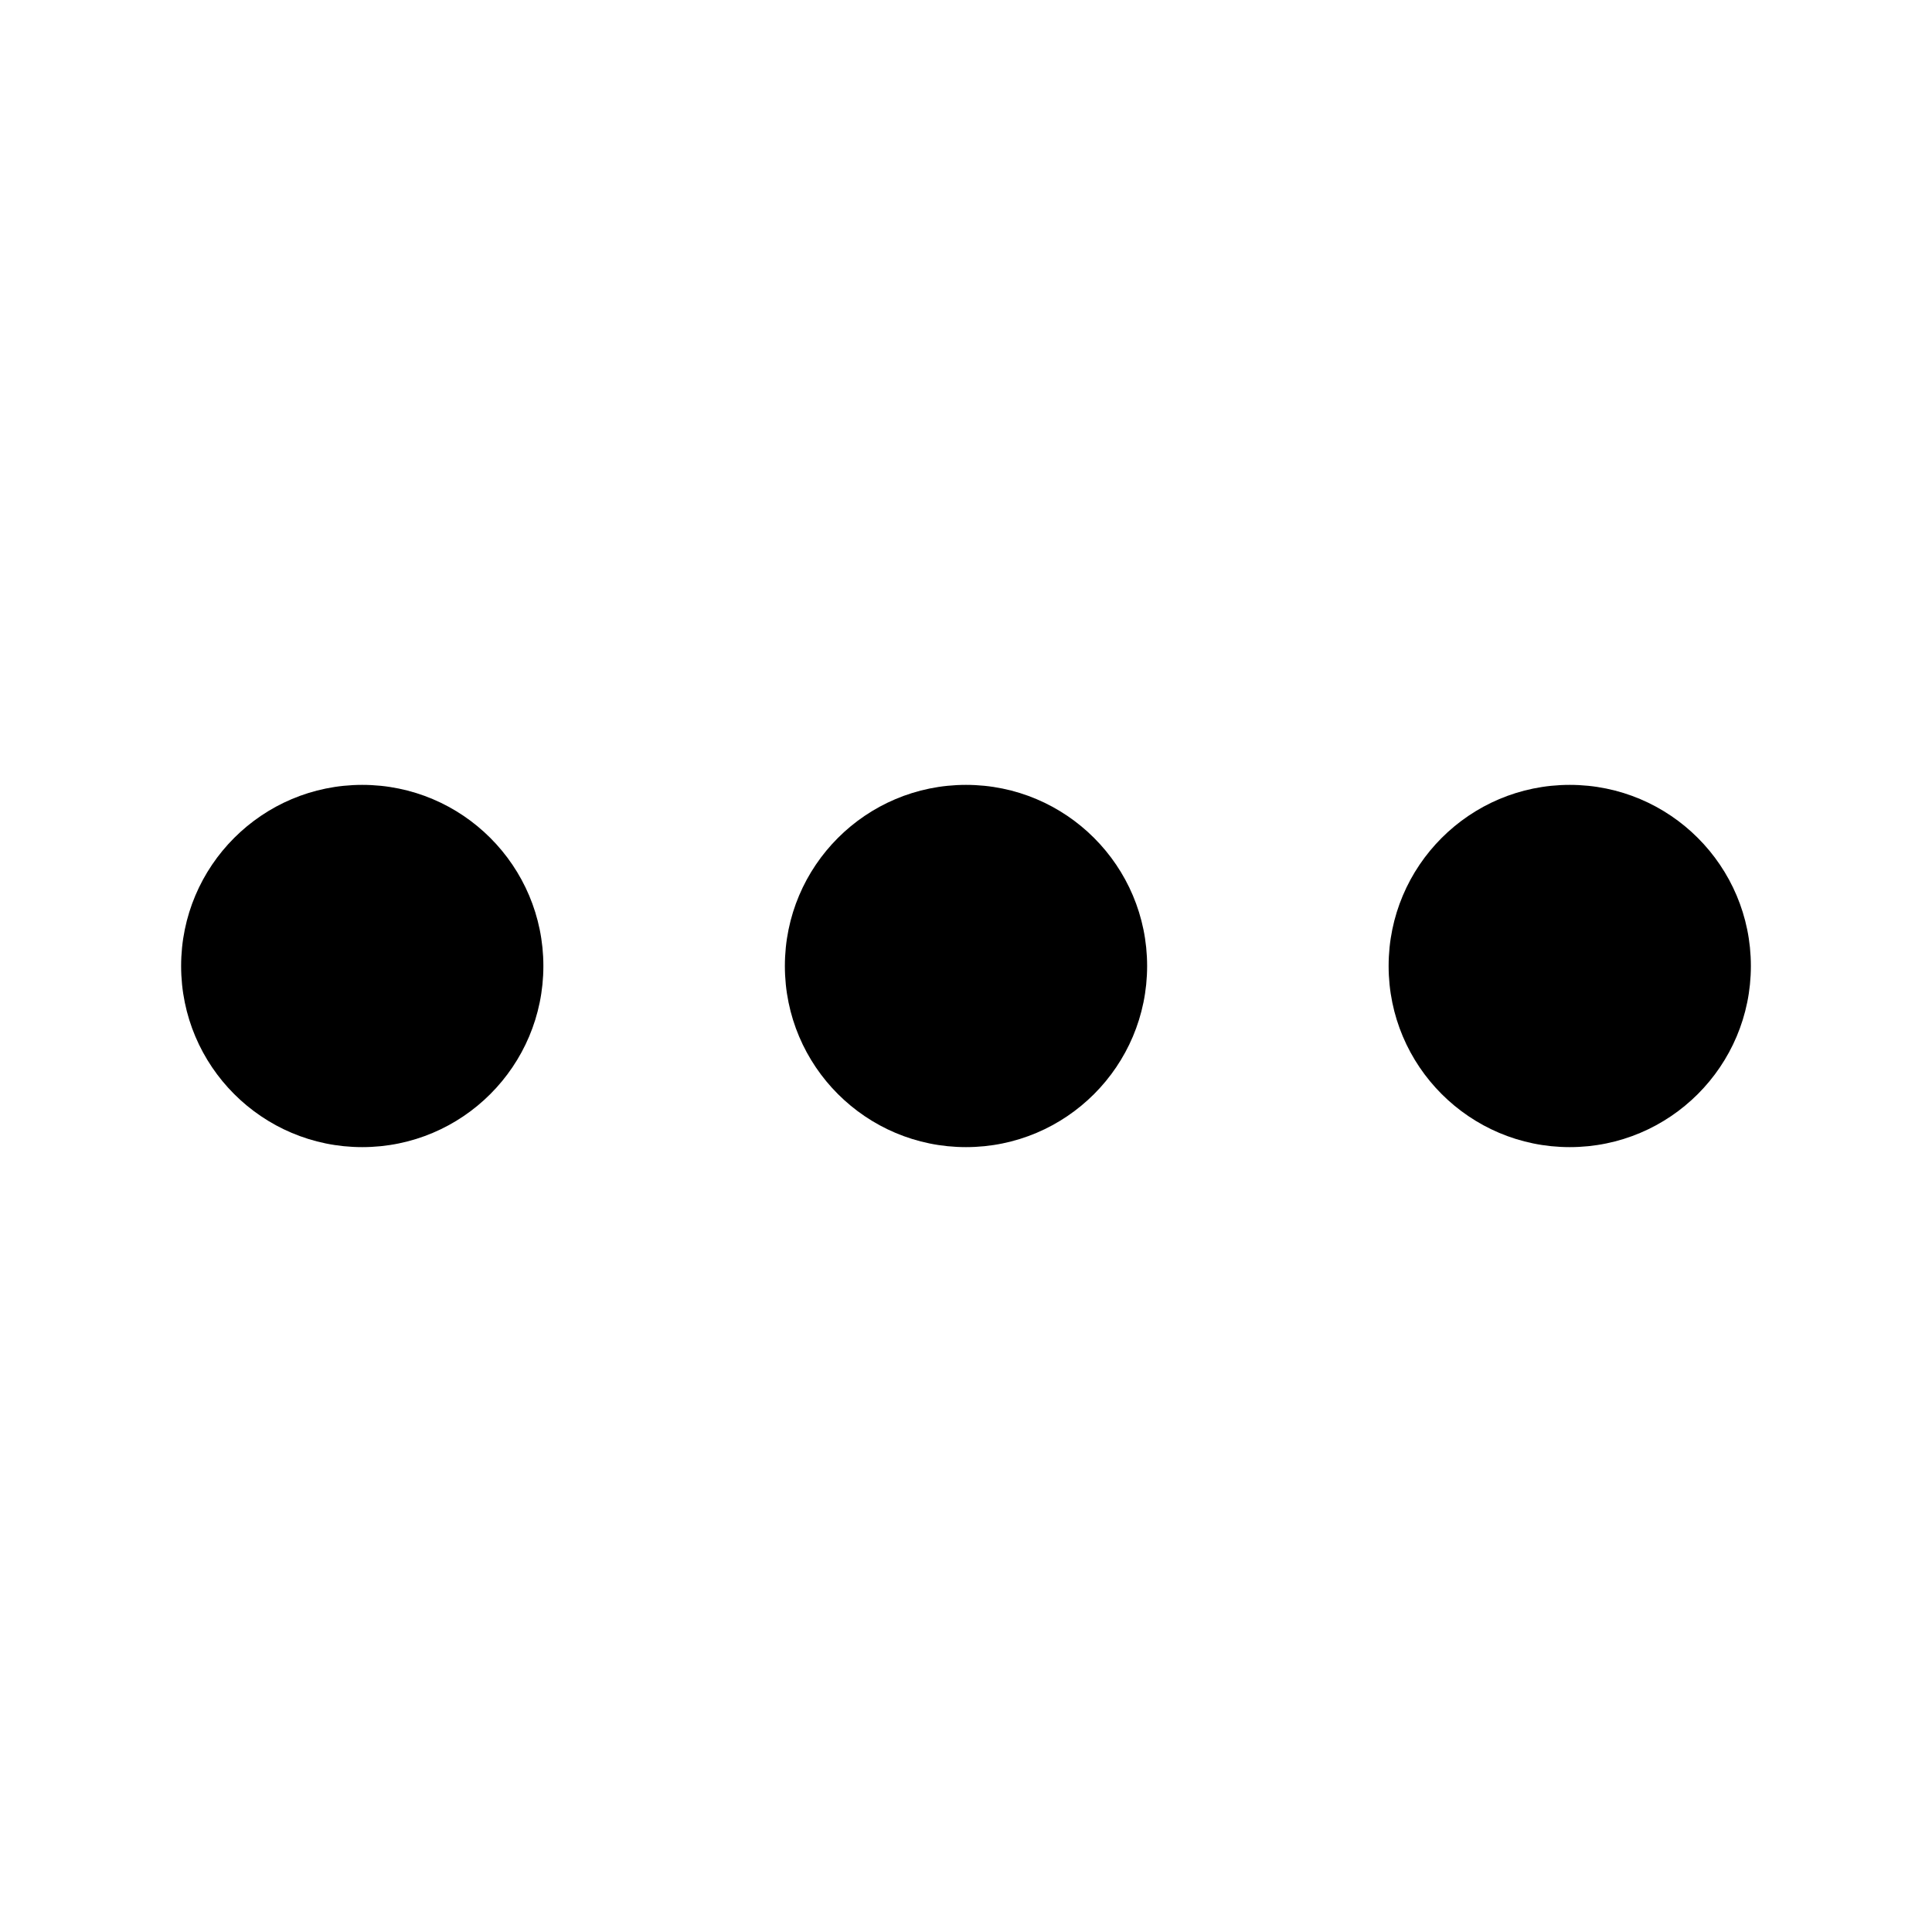
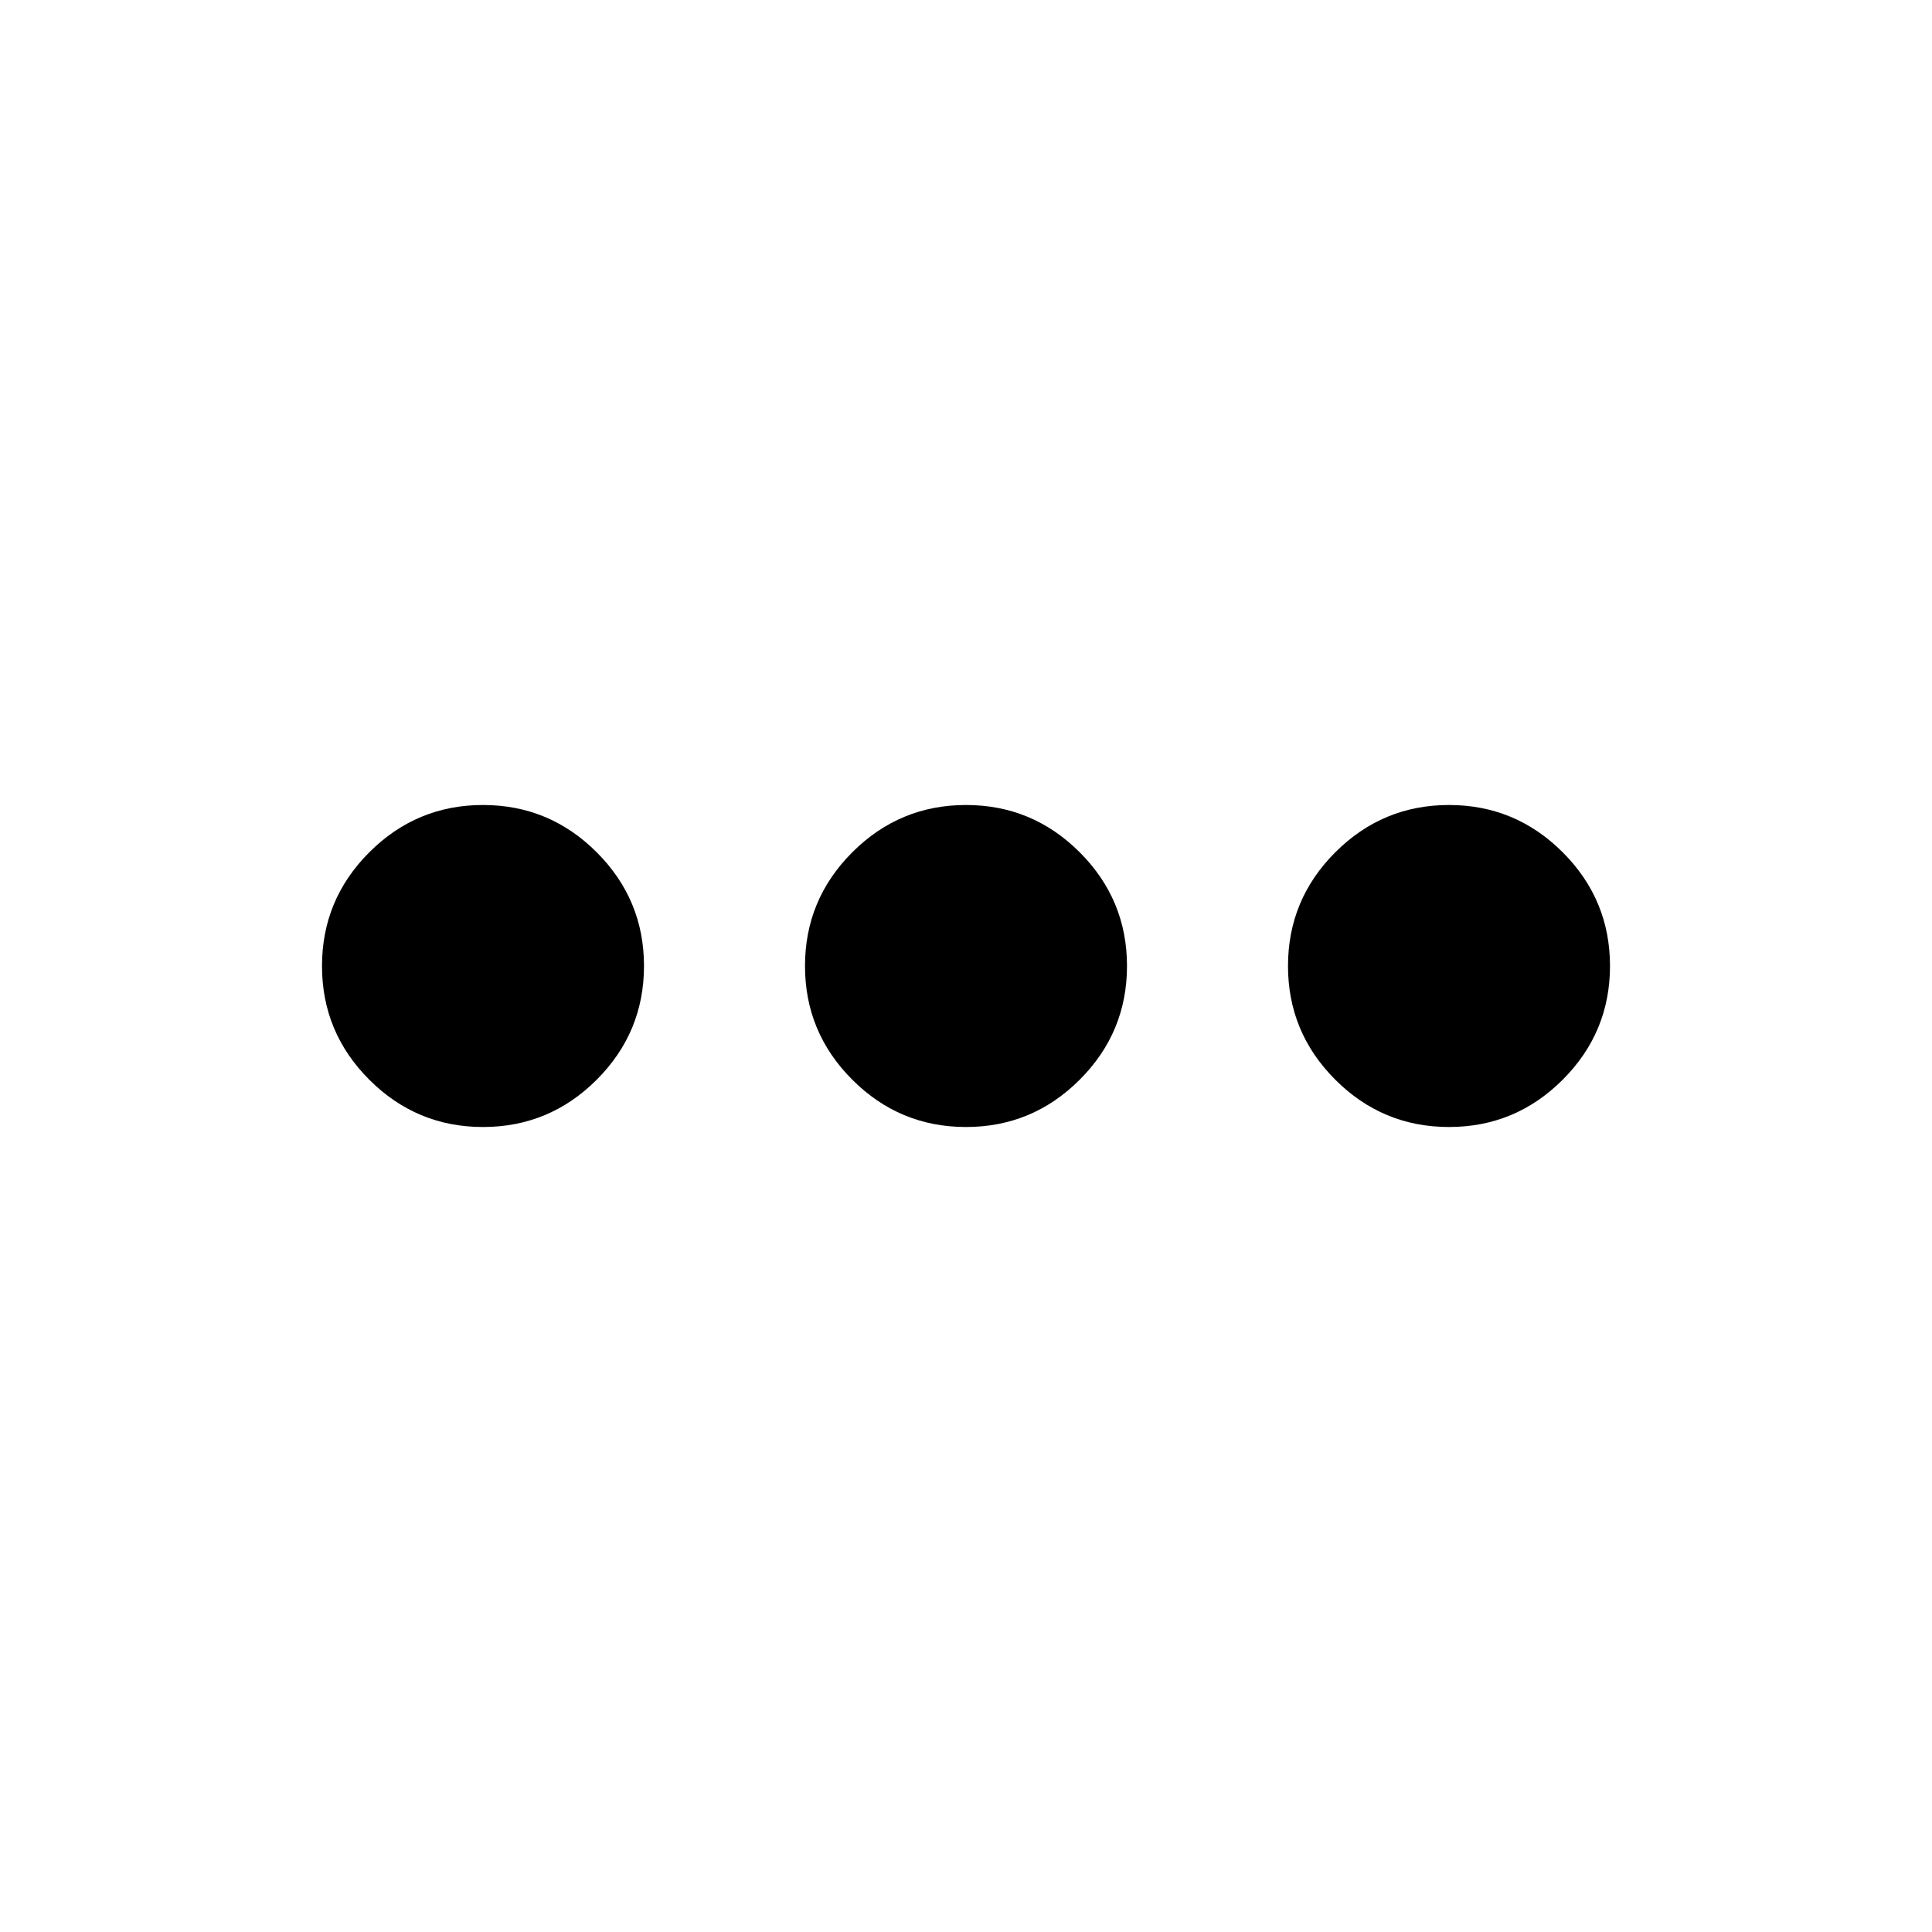
- <svg xmlns="http://www.w3.org/2000/svg" width="16" height="16" viewBox="0 0 16 16">
-   <circle cx="3" cy="8" r="1.5" fill="#000" />
-   <circle cx="8" cy="8" r="1.5" fill="#000" />
-   <circle cx="13" cy="8" r="1.5" fill="#000" />
+ <svg xmlns="http://www.w3.org/2000/svg" height="24" viewBox="0 -960 960 960" width="24">
+   <path d="M240-400q-33 0-56.5-23.5T160-480q0-33 23.5-56.5T240-560q33 0 56.5 23.5T320-480q0 33-23.5 56.5T240-400Zm240 0q-33 0-56.5-23.5T400-480q0-33 23.5-56.5T480-560q33 0 56.5 23.5T560-480q0 33-23.5 56.5T480-400Zm240 0q-33 0-56.5-23.5T640-480q0-33 23.5-56.5T720-560q33 0 56.5 23.5T800-480q0 33-23.5 56.5T720-400Z" />
</svg>
